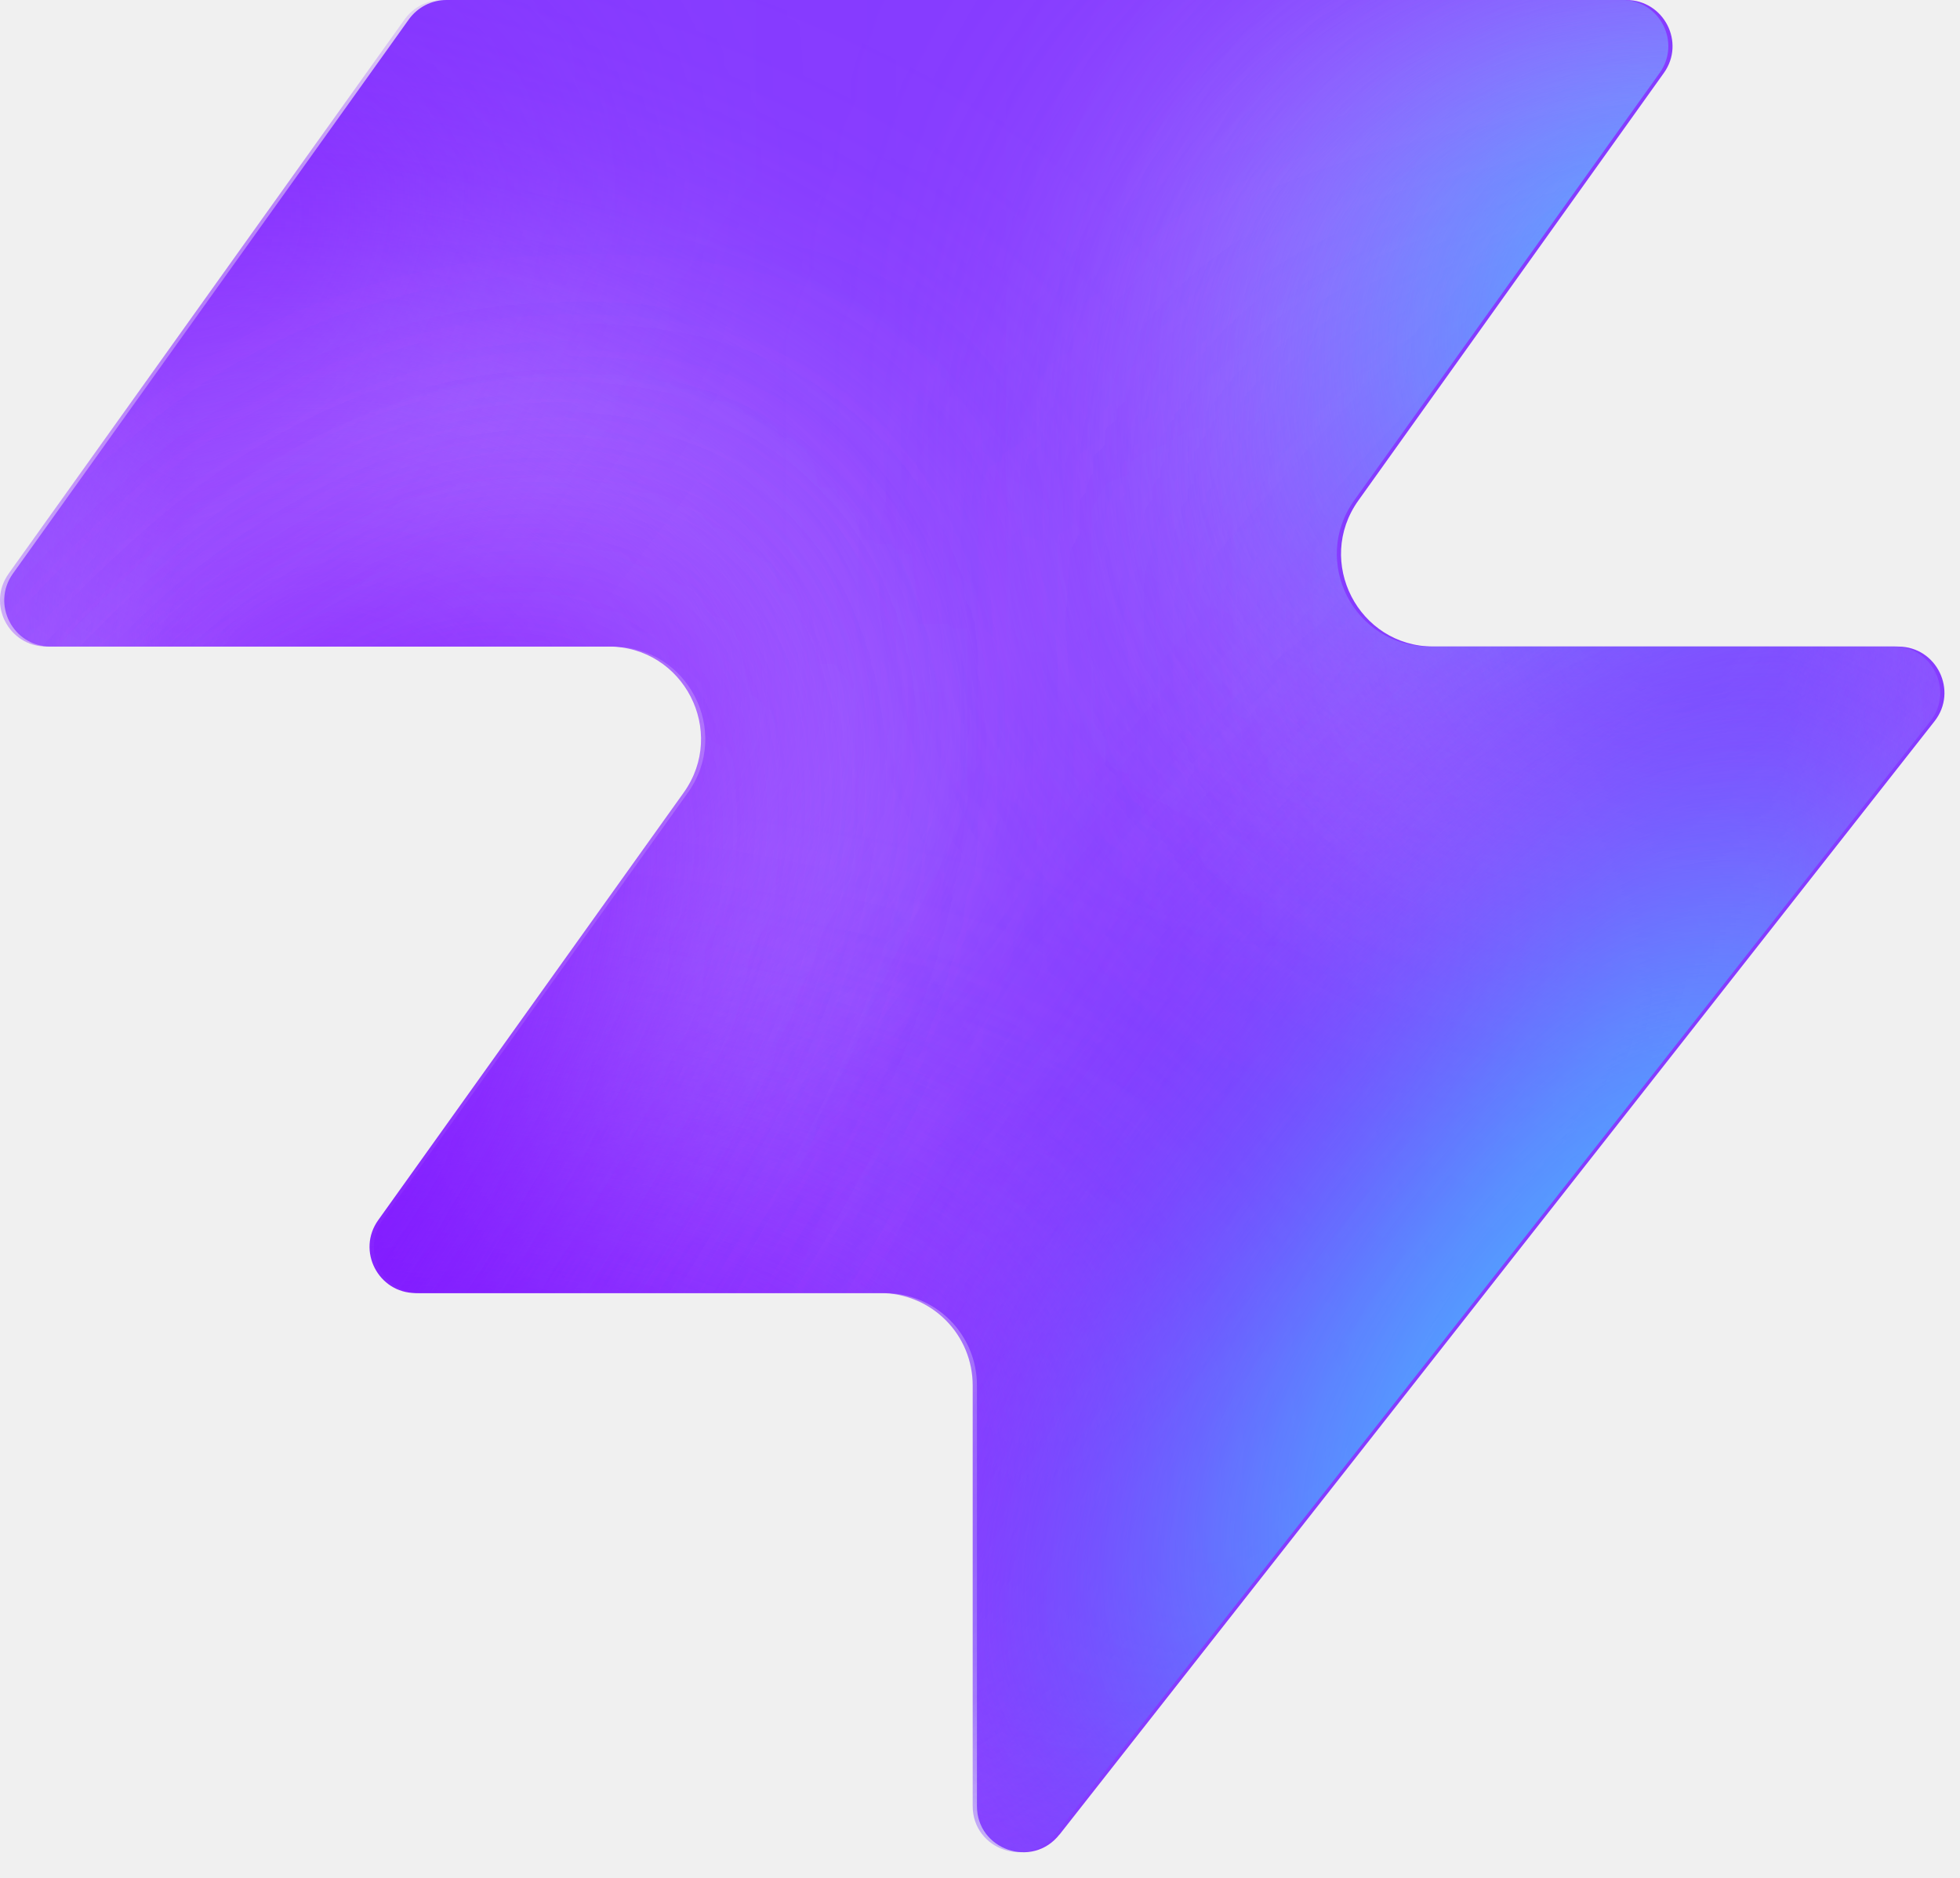
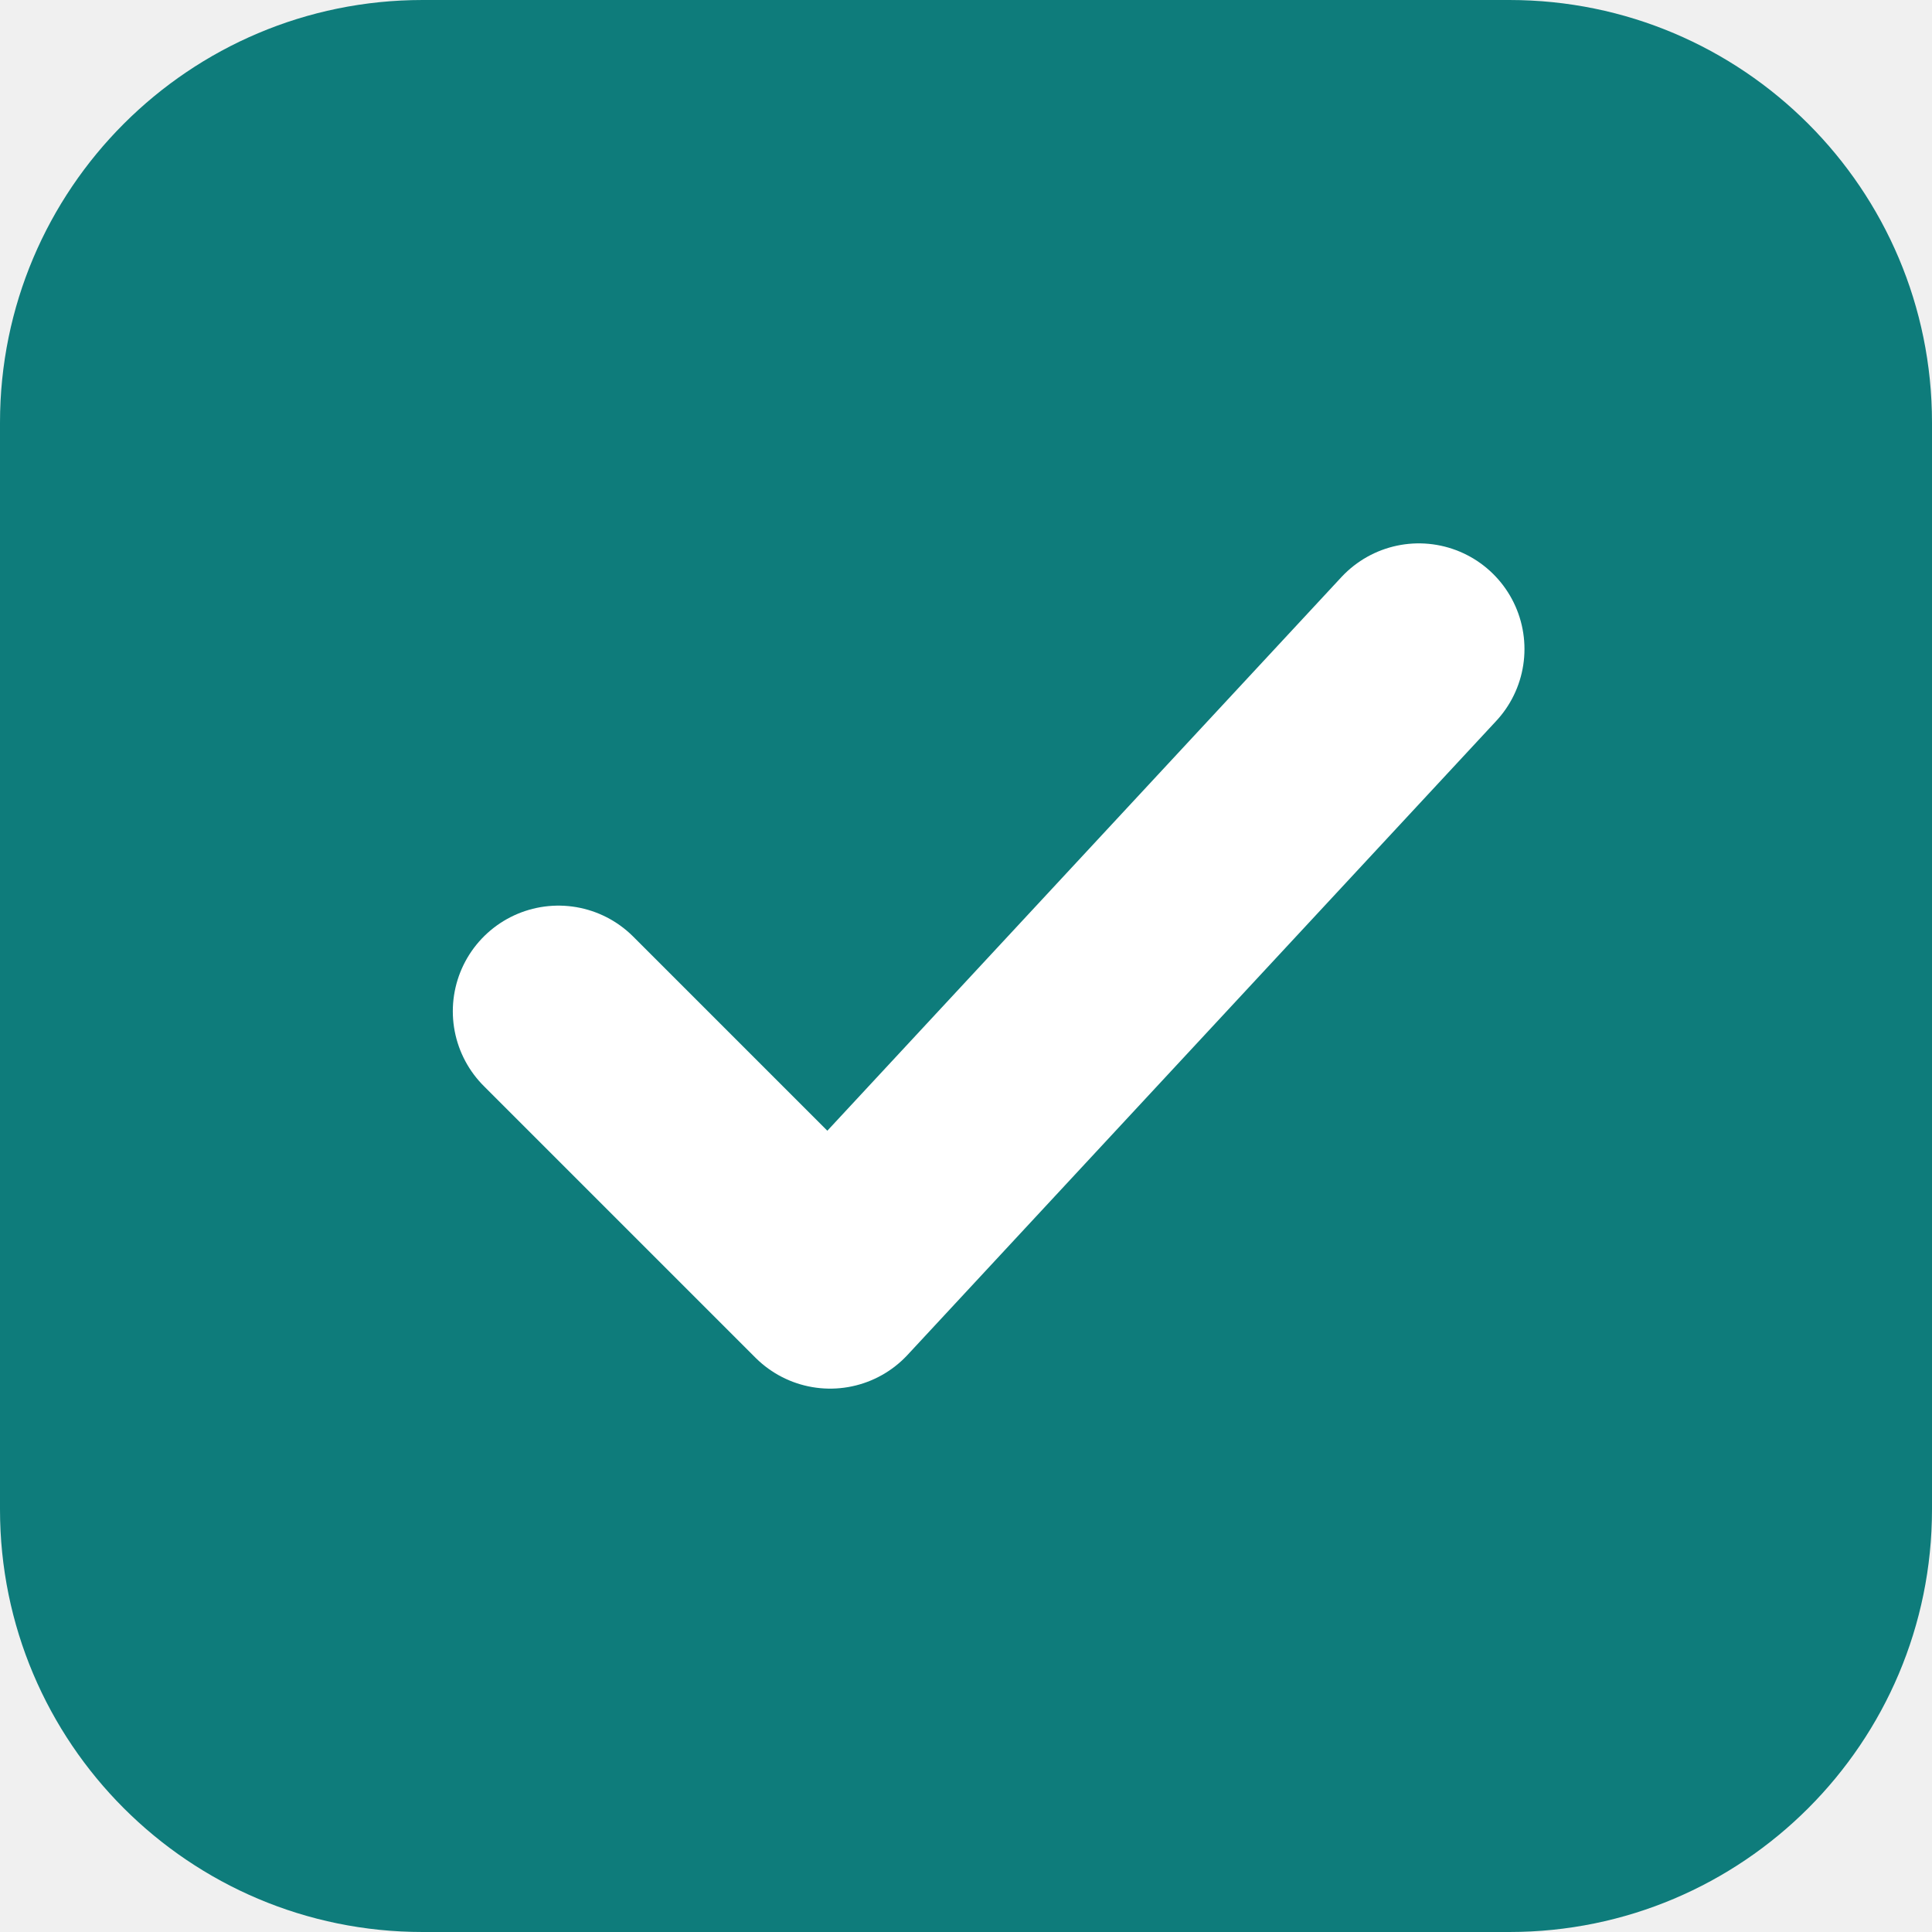
- <svg xmlns="http://www.w3.org/2000/svg" width="48" height="46" fill="none" viewBox="0 0 48 46">
-   <path fill="#863bff" d="M25.946 44.938c-.664.845-2.021.375-2.021-.698V33.937a2.26 2.26 0 0 0-2.262-2.262H10.287c-.92 0-1.456-1.04-.92-1.788l7.48-10.471c1.07-1.497 0-3.578-1.842-3.578H1.237c-.92 0-1.456-1.04-.92-1.788L10.013.474c.214-.297.556-.474.92-.474h28.894c.92 0 1.456 1.04.92 1.788l-7.48 10.471c-1.07 1.498 0 3.579 1.842 3.579h11.377c.943 0 1.473 1.088.89 1.83L25.947 44.94z" style="fill:#863bff;fill:color(display-p3 .525 .23 1);fill-opacity:1" />
-   <mask id="a" width="48" height="46" x="0" y="0" maskUnits="userSpaceOnUse" style="mask-type:alpha">
-     <path fill="#000" d="M25.842 44.938c-.664.844-2.021.375-2.021-.698V33.937a2.26 2.26 0 0 0-2.262-2.262H10.183c-.92 0-1.456-1.04-.92-1.788l7.48-10.471c1.07-1.498 0-3.579-1.842-3.579H1.133c-.92 0-1.456-1.04-.92-1.787L9.91.473c.214-.297.556-.474.92-.474h28.894c.92 0 1.456 1.04.92 1.788l-7.48 10.471c-1.07 1.498 0 3.578 1.842 3.578h11.377c.943 0 1.473 1.088.89 1.832L25.843 44.94z" style="fill:#000;fill-opacity:1" />
-   </mask>
-   <g mask="url(#a)">
-     <g filter="url(#b)">
-       <ellipse cx="5.508" cy="14.704" fill="#ede6ff" rx="5.508" ry="14.704" style="fill:#ede6ff;fill:color(display-p3 .927 .903 1);fill-opacity:1" transform="matrix(.00324 1 1 -.00324 -4.47 31.516)" />
-     </g>
-     <g filter="url(#c)">
-       <ellipse cx="10.399" cy="29.851" fill="#ede6ff" rx="10.399" ry="29.851" style="fill:#ede6ff;fill:color(display-p3 .927 .903 1);fill-opacity:1" transform="matrix(.00324 1 1 -.00324 -39.328 7.883)" />
-     </g>
-     <g filter="url(#d)">
-       <ellipse cx="5.508" cy="30.487" fill="#7e14ff" rx="5.508" ry="30.487" style="fill:#7e14ff;fill:color(display-p3 .492 .077 1);fill-opacity:1" transform="rotate(89.814 -25.913 -14.639)scale(1 -1)" />
-     </g>
-     <g filter="url(#e)">
-       <ellipse cx="5.508" cy="30.599" fill="#7e14ff" rx="5.508" ry="30.599" style="fill:#7e14ff;fill:color(display-p3 .492 .077 1);fill-opacity:1" transform="rotate(89.814 -32.644 -3.334)scale(1 -1)" />
-     </g>
-     <g filter="url(#f)">
-       <ellipse cx="5.508" cy="30.599" fill="#7e14ff" rx="5.508" ry="30.599" style="fill:#7e14ff;fill:color(display-p3 .492 .077 1);fill-opacity:1" transform="matrix(.00324 1 1 -.00324 -34.34 30.47)" />
-     </g>
-     <g filter="url(#g)">
-       <ellipse cx="14.072" cy="22.078" fill="#ede6ff" rx="14.072" ry="22.078" style="fill:#ede6ff;fill:color(display-p3 .927 .903 1);fill-opacity:1" transform="rotate(93.35 24.506 48.493)scale(-1 1)" />
-     </g>
-     <g filter="url(#h)">
-       <ellipse cx="3.47" cy="21.501" fill="#7e14ff" rx="3.47" ry="21.501" style="fill:#7e14ff;fill:color(display-p3 .492 .077 1);fill-opacity:1" transform="rotate(89.009 28.708 47.59)scale(-1 1)" />
-     </g>
-     <g filter="url(#i)">
-       <ellipse cx="3.47" cy="21.501" fill="#7e14ff" rx="3.47" ry="21.501" style="fill:#7e14ff;fill:color(display-p3 .492 .077 1);fill-opacity:1" transform="rotate(89.009 28.708 47.59)scale(-1 1)" />
-     </g>
-     <g filter="url(#j)">
-       <ellipse cx=".387" cy="8.972" fill="#7e14ff" rx="4.407" ry="29.108" style="fill:#7e14ff;fill:color(display-p3 .492 .077 1);fill-opacity:1" transform="rotate(39.51 .387 8.972)" />
-     </g>
-     <g filter="url(#k)">
-       <ellipse cx="47.523" cy="-6.092" fill="#7e14ff" rx="4.407" ry="29.108" style="fill:#7e14ff;fill:color(display-p3 .492 .077 1);fill-opacity:1" transform="rotate(37.892 47.523 -6.092)" />
-     </g>
-     <g filter="url(#l)">
-       <ellipse cx="41.412" cy="6.333" fill="#47bfff" rx="5.971" ry="9.665" style="fill:#47bfff;fill:color(display-p3 .28 .748 1);fill-opacity:1" transform="rotate(37.892 41.412 6.333)" />
-     </g>
-     <g filter="url(#m)">
-       <ellipse cx="-1.879" cy="38.332" fill="#7e14ff" rx="4.407" ry="29.108" style="fill:#7e14ff;fill:color(display-p3 .492 .077 1);fill-opacity:1" transform="rotate(37.892 -1.88 38.332)" />
-     </g>
-     <g filter="url(#n)">
-       <ellipse cx="-1.879" cy="38.332" fill="#7e14ff" rx="4.407" ry="29.108" style="fill:#7e14ff;fill:color(display-p3 .492 .077 1);fill-opacity:1" transform="rotate(37.892 -1.88 38.332)" />
-     </g>
-     <g filter="url(#o)">
-       <ellipse cx="35.651" cy="29.907" fill="#7e14ff" rx="4.407" ry="29.108" style="fill:#7e14ff;fill:color(display-p3 .492 .077 1);fill-opacity:1" transform="rotate(37.892 35.651 29.907)" />
-     </g>
-     <g filter="url(#p)">
-       <ellipse cx="38.418" cy="32.4" fill="#47bfff" rx="5.971" ry="15.297" style="fill:#47bfff;fill:color(display-p3 .28 .748 1);fill-opacity:1" transform="rotate(37.892 38.418 32.4)" />
-     </g>
-   </g>
-   <defs>
-     <filter id="b" width="60.045" height="41.654" x="-19.77" y="16.149" color-interpolation-filters="sRGB" filterUnits="userSpaceOnUse">
-       <feFlood flood-opacity="0" result="BackgroundImageFix" />
-       <feBlend in="SourceGraphic" in2="BackgroundImageFix" result="shape" />
-       <feGaussianBlur result="effect1_foregroundBlur_2002_17158" stdDeviation="7.659" />
-     </filter>
-     <filter id="c" width="90.34" height="51.437" x="-54.613" y="-7.533" color-interpolation-filters="sRGB" filterUnits="userSpaceOnUse">
-       <feFlood flood-opacity="0" result="BackgroundImageFix" />
-       <feBlend in="SourceGraphic" in2="BackgroundImageFix" result="shape" />
-       <feGaussianBlur result="effect1_foregroundBlur_2002_17158" stdDeviation="7.659" />
-     </filter>
-     <filter id="d" width="79.355" height="29.4" x="-49.64" y="2.03" color-interpolation-filters="sRGB" filterUnits="userSpaceOnUse">
-       <feFlood flood-opacity="0" result="BackgroundImageFix" />
-       <feBlend in="SourceGraphic" in2="BackgroundImageFix" result="shape" />
-       <feGaussianBlur result="effect1_foregroundBlur_2002_17158" stdDeviation="4.596" />
-     </filter>
-     <filter id="e" width="79.579" height="29.4" x="-45.045" y="20.029" color-interpolation-filters="sRGB" filterUnits="userSpaceOnUse">
-       <feFlood flood-opacity="0" result="BackgroundImageFix" />
-       <feBlend in="SourceGraphic" in2="BackgroundImageFix" result="shape" />
-       <feGaussianBlur result="effect1_foregroundBlur_2002_17158" stdDeviation="4.596" />
-     </filter>
-     <filter id="f" width="79.579" height="29.4" x="-43.513" y="21.178" color-interpolation-filters="sRGB" filterUnits="userSpaceOnUse">
-       <feFlood flood-opacity="0" result="BackgroundImageFix" />
-       <feBlend in="SourceGraphic" in2="BackgroundImageFix" result="shape" />
-       <feGaussianBlur result="effect1_foregroundBlur_2002_17158" stdDeviation="4.596" />
-     </filter>
-     <filter id="g" width="74.749" height="58.852" x="15.756" y="-17.901" color-interpolation-filters="sRGB" filterUnits="userSpaceOnUse">
-       <feFlood flood-opacity="0" result="BackgroundImageFix" />
-       <feBlend in="SourceGraphic" in2="BackgroundImageFix" result="shape" />
-       <feGaussianBlur result="effect1_foregroundBlur_2002_17158" stdDeviation="7.659" />
-     </filter>
-     <filter id="h" width="61.377" height="25.362" x="23.548" y="2.284" color-interpolation-filters="sRGB" filterUnits="userSpaceOnUse">
-       <feFlood flood-opacity="0" result="BackgroundImageFix" />
-       <feBlend in="SourceGraphic" in2="BackgroundImageFix" result="shape" />
-       <feGaussianBlur result="effect1_foregroundBlur_2002_17158" stdDeviation="4.596" />
-     </filter>
-     <filter id="i" width="61.377" height="25.362" x="23.548" y="2.284" color-interpolation-filters="sRGB" filterUnits="userSpaceOnUse">
-       <feFlood flood-opacity="0" result="BackgroundImageFix" />
-       <feBlend in="SourceGraphic" in2="BackgroundImageFix" result="shape" />
-       <feGaussianBlur result="effect1_foregroundBlur_2002_17158" stdDeviation="4.596" />
-     </filter>
-     <filter id="j" width="56.045" height="63.649" x="-27.636" y="-22.853" color-interpolation-filters="sRGB" filterUnits="userSpaceOnUse">
-       <feFlood flood-opacity="0" result="BackgroundImageFix" />
-       <feBlend in="SourceGraphic" in2="BackgroundImageFix" result="shape" />
-       <feGaussianBlur result="effect1_foregroundBlur_2002_17158" stdDeviation="4.596" />
-     </filter>
-     <filter id="k" width="54.814" height="64.646" x="20.116" y="-38.415" color-interpolation-filters="sRGB" filterUnits="userSpaceOnUse">
-       <feFlood flood-opacity="0" result="BackgroundImageFix" />
-       <feBlend in="SourceGraphic" in2="BackgroundImageFix" result="shape" />
-       <feGaussianBlur result="effect1_foregroundBlur_2002_17158" stdDeviation="4.596" />
-     </filter>
-     <filter id="l" width="33.541" height="35.313" x="24.641" y="-11.323" color-interpolation-filters="sRGB" filterUnits="userSpaceOnUse">
-       <feFlood flood-opacity="0" result="BackgroundImageFix" />
-       <feBlend in="SourceGraphic" in2="BackgroundImageFix" result="shape" />
-       <feGaussianBlur result="effect1_foregroundBlur_2002_17158" stdDeviation="4.596" />
-     </filter>
-     <filter id="m" width="54.814" height="64.646" x="-29.286" y="6.009" color-interpolation-filters="sRGB" filterUnits="userSpaceOnUse">
-       <feFlood flood-opacity="0" result="BackgroundImageFix" />
-       <feBlend in="SourceGraphic" in2="BackgroundImageFix" result="shape" />
-       <feGaussianBlur result="effect1_foregroundBlur_2002_17158" stdDeviation="4.596" />
-     </filter>
-     <filter id="n" width="54.814" height="64.646" x="-29.286" y="6.009" color-interpolation-filters="sRGB" filterUnits="userSpaceOnUse">
-       <feFlood flood-opacity="0" result="BackgroundImageFix" />
-       <feBlend in="SourceGraphic" in2="BackgroundImageFix" result="shape" />
-       <feGaussianBlur result="effect1_foregroundBlur_2002_17158" stdDeviation="4.596" />
-     </filter>
-     <filter id="o" width="54.814" height="64.646" x="8.244" y="-2.416" color-interpolation-filters="sRGB" filterUnits="userSpaceOnUse">
-       <feFlood flood-opacity="0" result="BackgroundImageFix" />
-       <feBlend in="SourceGraphic" in2="BackgroundImageFix" result="shape" />
-       <feGaussianBlur result="effect1_foregroundBlur_2002_17158" stdDeviation="4.596" />
-     </filter>
-     <filter id="p" width="39.409" height="43.623" x="18.713" y="10.588" color-interpolation-filters="sRGB" filterUnits="userSpaceOnUse">
-       <feFlood flood-opacity="0" result="BackgroundImageFix" />
-       <feBlend in="SourceGraphic" in2="BackgroundImageFix" result="shape" />
-       <feGaussianBlur result="effect1_foregroundBlur_2002_17158" stdDeviation="4.596" />
-     </filter>
-   </defs>
+ <svg xmlns="http://www.w3.org/2000/svg" viewBox="0 0 512 512">
+   <rect width="512" height="512" rx="112" fill="#0e7c7b" />
+   <path d="M148 268l72 72 156-168" fill="none" stroke="#ffffff" stroke-width="56" stroke-linecap="round" stroke-linejoin="round" />
</svg>
